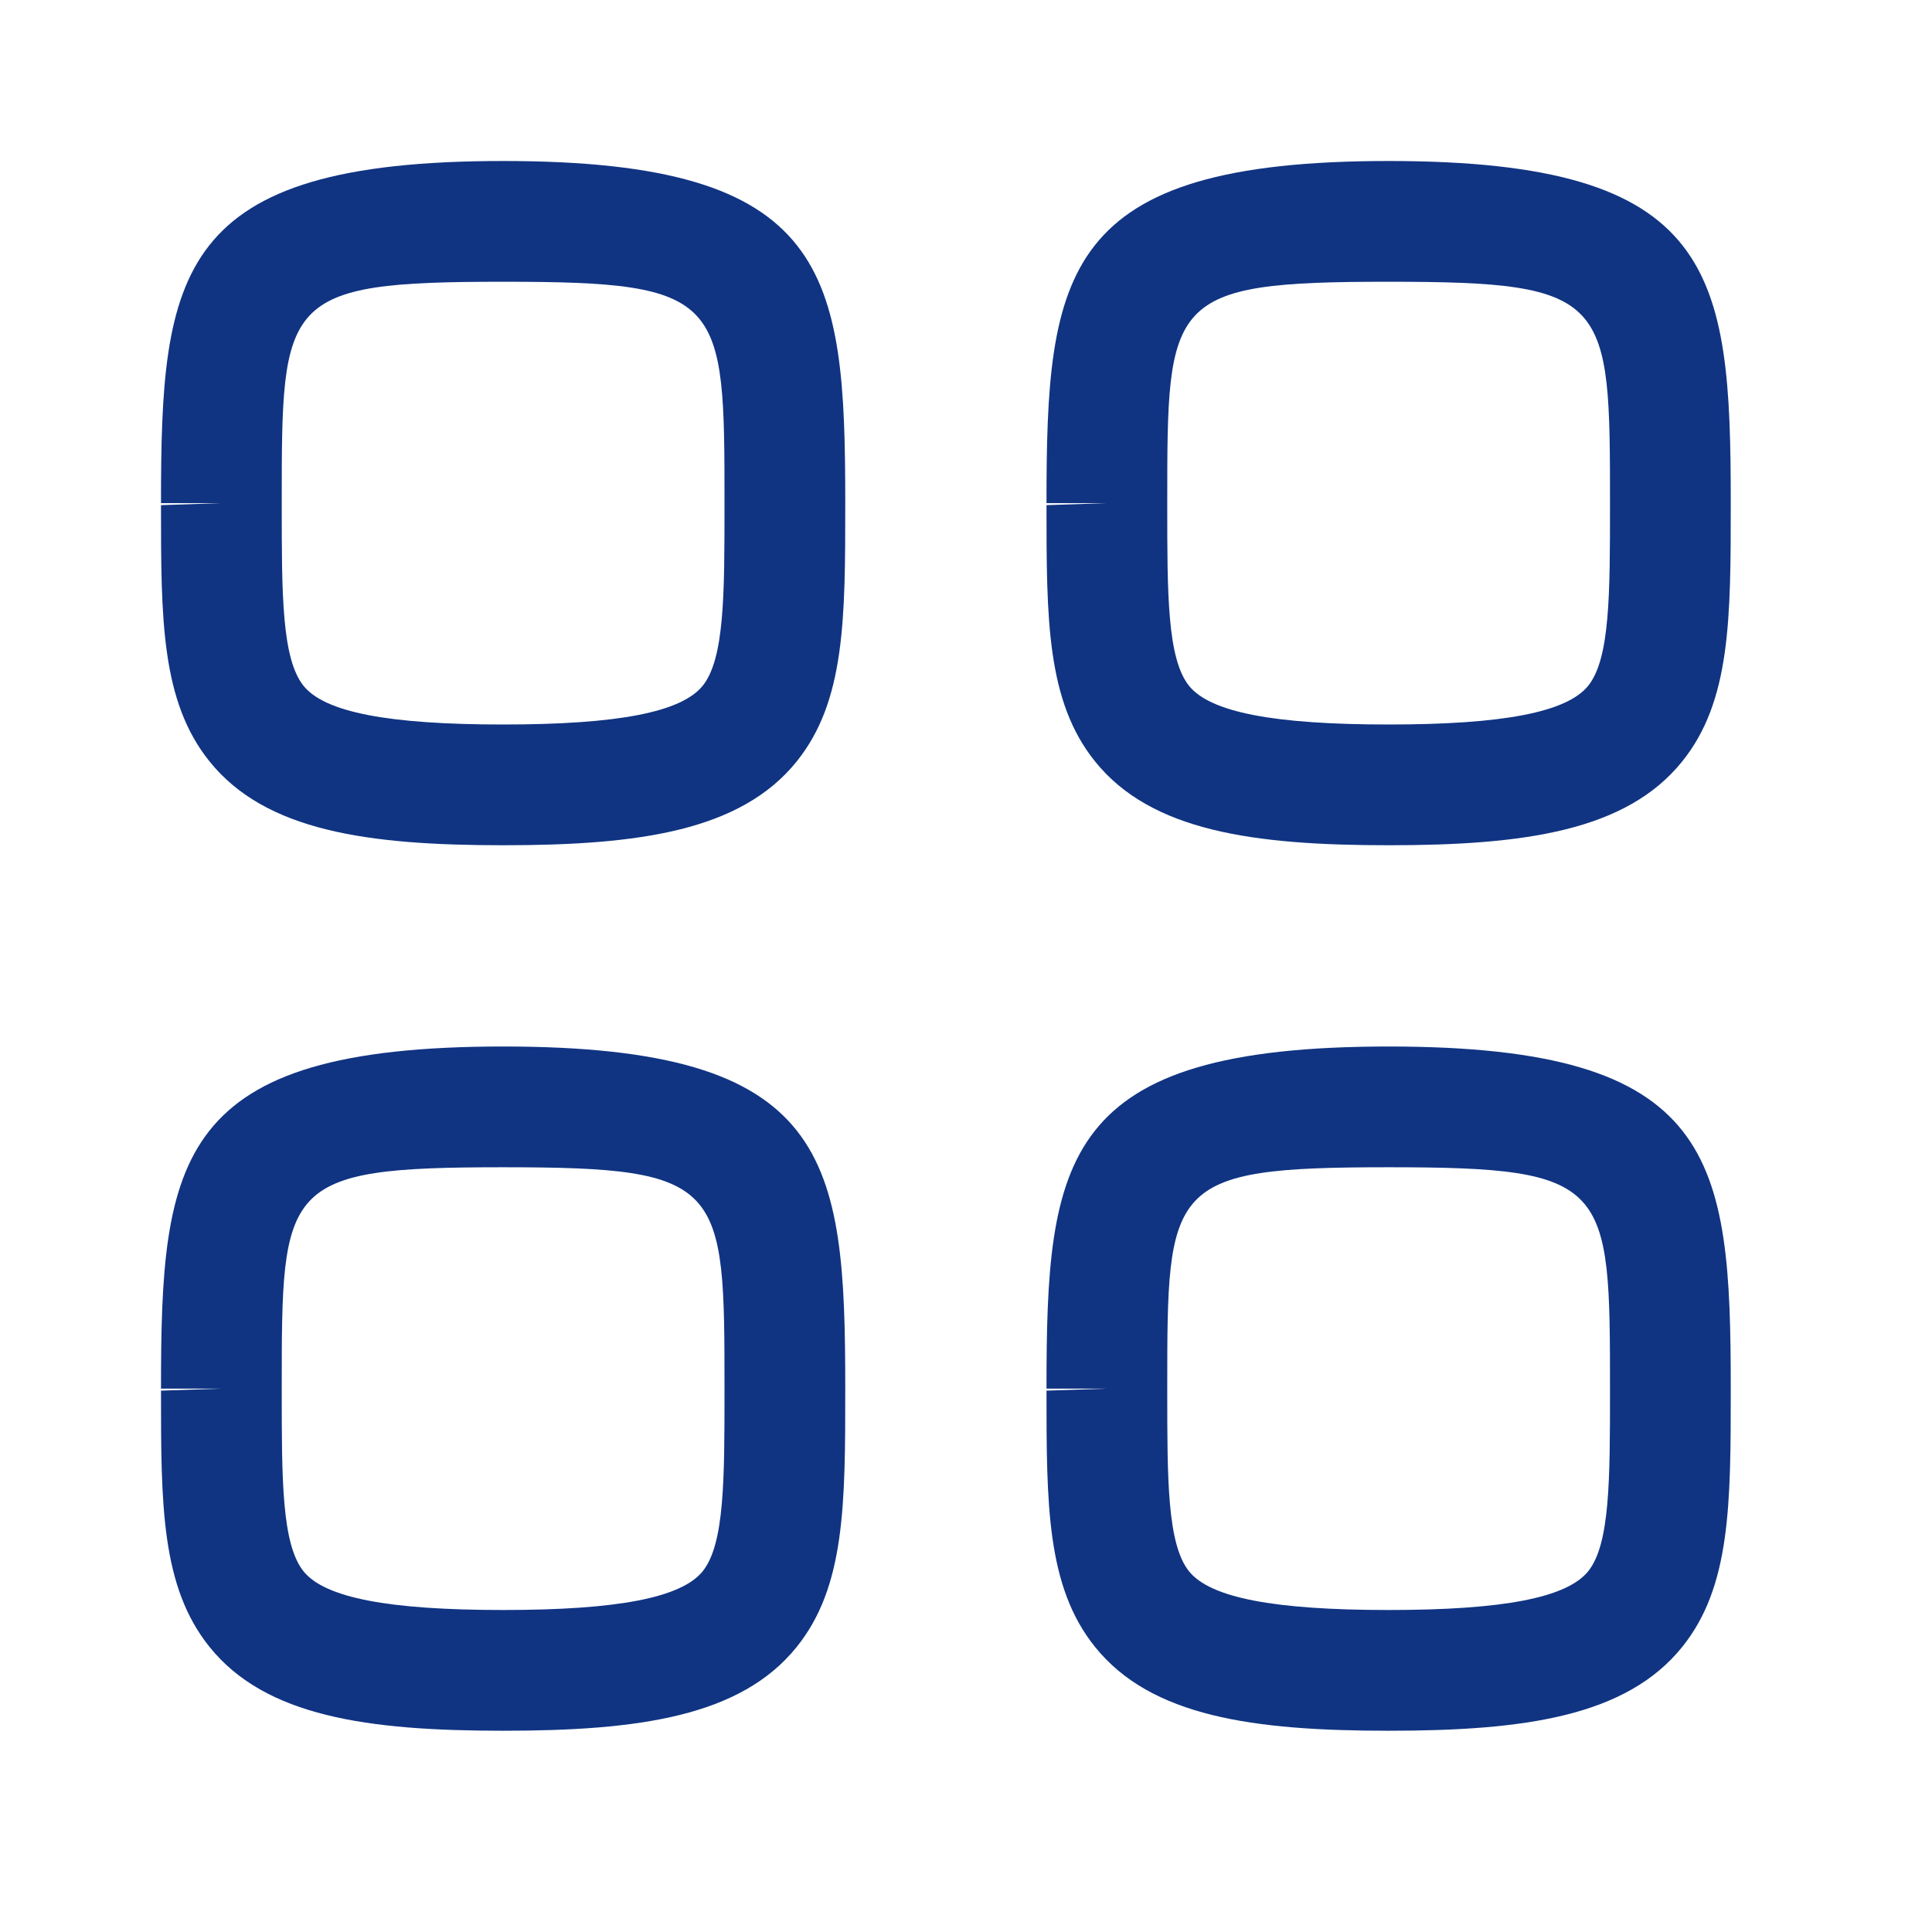
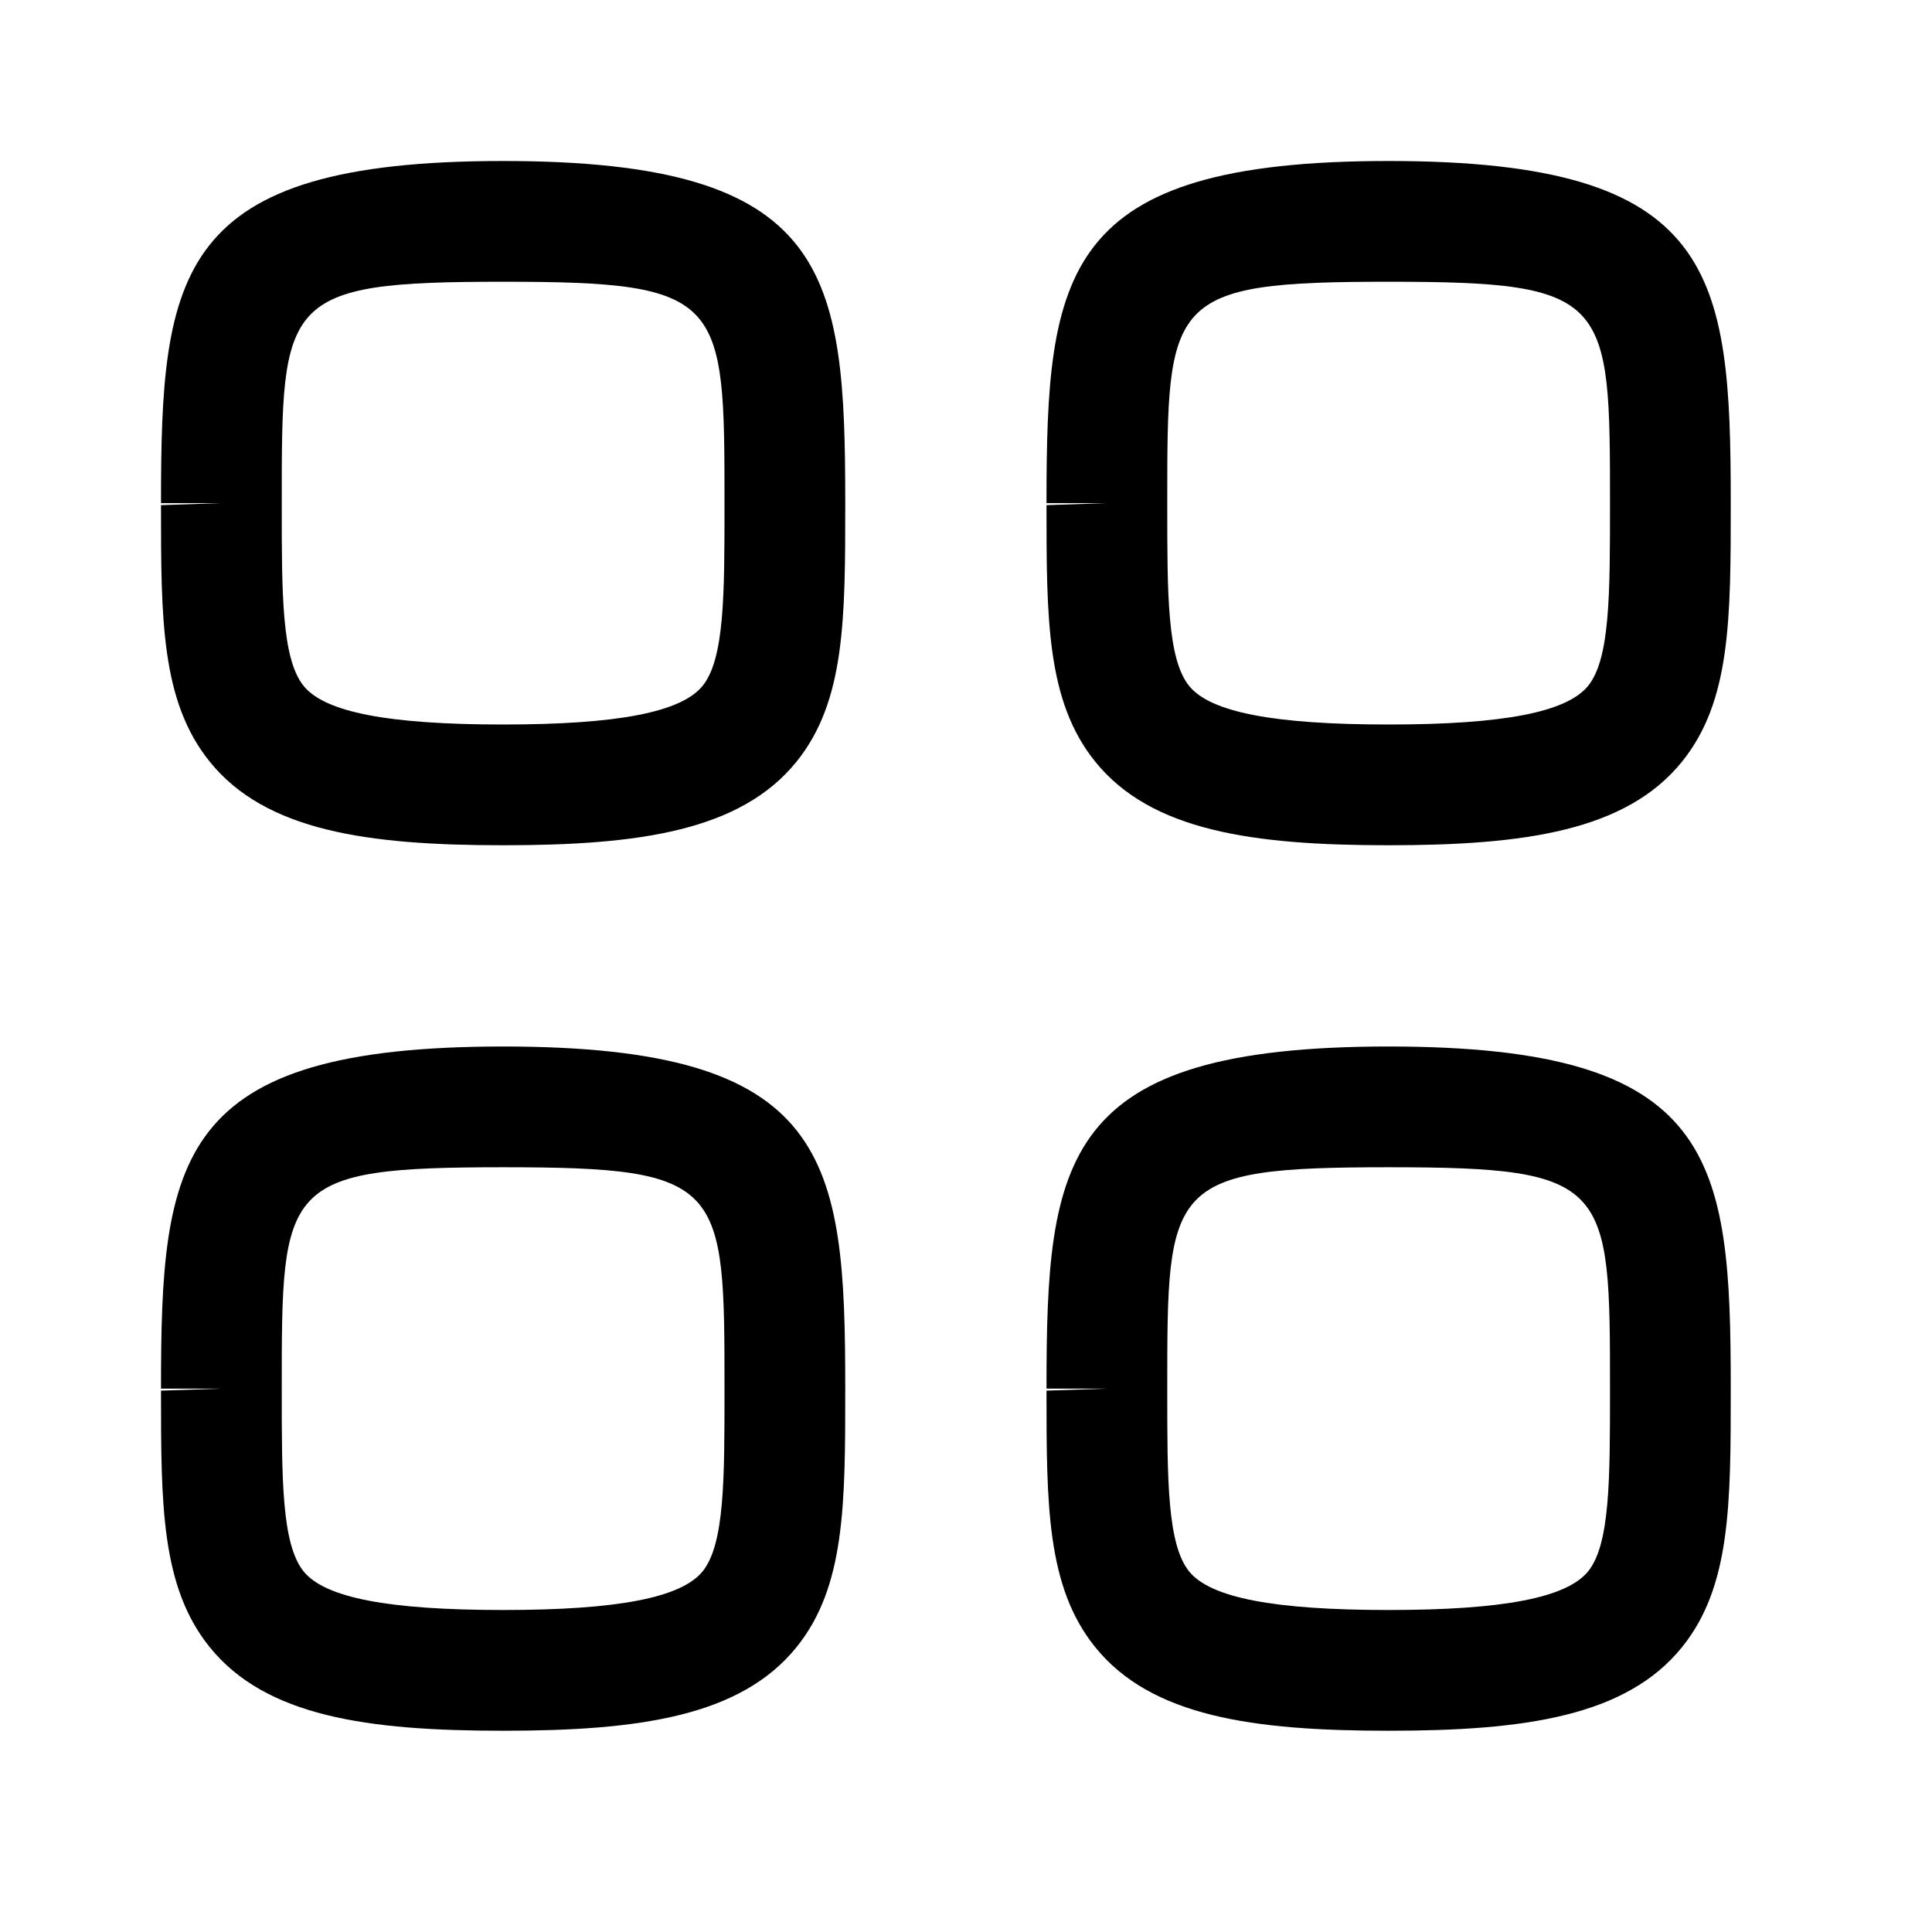
- <svg xmlns="http://www.w3.org/2000/svg" width="24" height="24" viewBox="0 0 24 24" fill="none">
-   <path fill-rule="evenodd" clip-rule="evenodd" d="M6.25 3.5C3.5 3.5 3.5 3.708 3.5 6.25V6.275C3.5 7.382 3.5 8.182 3.771 8.52C4.036 8.848 4.823 9 6.25 9C7.677 9 8.464 8.847 8.729 8.519C9 8.182 9 7.382 9 6.274C9 3.708 9 3.5 6.25 3.5ZM6.25 10.5C4.564 10.5 3.299 10.323 2.604 9.46C2 8.711 2 7.689 2 6.275L2.75 6.25H2C2 3.38 2.181 2 6.25 2C10.319 2 10.5 3.38 10.5 6.25C10.5 7.688 10.5 8.711 9.896 9.46C9.201 10.323 7.936 10.5 6.25 10.5Z" fill="#103482" />
-   <path fill-rule="evenodd" clip-rule="evenodd" d="M17.25 3.5C14.5 3.5 14.5 3.708 14.5 6.25V6.275C14.5 7.382 14.5 8.182 14.771 8.52C15.036 8.848 15.823 9 17.25 9C18.677 9 19.464 8.847 19.729 8.519C20 8.182 20 7.382 20 6.274C20 3.708 20 3.5 17.25 3.5ZM17.25 10.5C15.564 10.5 14.299 10.323 13.604 9.46C13 8.711 13 7.689 13 6.275L13.75 6.25H13C13 3.38 13.181 2 17.25 2C21.319 2 21.5 3.38 21.5 6.25C21.5 7.688 21.5 8.711 20.896 9.46C20.201 10.323 18.936 10.5 17.25 10.5Z" fill="#103482" />
-   <path fill-rule="evenodd" clip-rule="evenodd" d="M6.25 14.5C3.5 14.5 3.5 14.708 3.5 17.25V17.275C3.5 18.382 3.5 19.182 3.771 19.52C4.036 19.848 4.823 20 6.25 20C7.677 20 8.464 19.847 8.729 19.519C9 19.182 9 18.382 9 17.274C9 14.708 9 14.5 6.25 14.5ZM6.25 21.5C4.564 21.5 3.299 21.323 2.604 20.46C2 19.711 2 18.689 2 17.275L2.75 17.25H2C2 14.38 2.181 13 6.25 13C10.319 13 10.5 14.38 10.5 17.25C10.5 18.688 10.5 19.711 9.896 20.46C9.201 21.323 7.936 21.5 6.25 21.5Z" fill="#103482" />
-   <path fill-rule="evenodd" clip-rule="evenodd" d="M17.25 14.5C14.5 14.5 14.5 14.708 14.5 17.25V17.275C14.5 18.382 14.5 19.182 14.771 19.52C15.036 19.848 15.823 20 17.25 20C18.677 20 19.464 19.847 19.729 19.519C20 19.182 20 18.382 20 17.274C20 14.708 20 14.5 17.25 14.5ZM17.25 21.5C15.564 21.5 14.299 21.323 13.604 20.46C13 19.711 13 18.689 13 17.275L13.75 17.25H13C13 14.38 13.181 13 17.25 13C21.319 13 21.5 14.38 21.5 17.25C21.5 18.688 21.5 19.711 20.896 20.46C20.201 21.323 18.936 21.5 17.25 21.5Z" fill="#103482" />
+ <svg xmlns="http://www.w3.org/2000/svg" width="24" height="24" viewBox="0 0 24 24" fill="currentColor">
+   <path fill-rule="evenodd" clip-rule="evenodd" d="M6.25 3.5C3.5 3.5 3.5 3.708 3.5 6.25V6.275C3.5 7.382 3.5 8.182 3.771 8.52C4.036 8.848 4.823 9 6.25 9C7.677 9 8.464 8.847 8.729 8.519C9 8.182 9 7.382 9 6.274C9 3.708 9 3.5 6.25 3.5ZM6.25 10.5C4.564 10.5 3.299 10.323 2.604 9.46C2 8.711 2 7.689 2 6.275L2.75 6.25H2C2 3.38 2.181 2 6.25 2C10.319 2 10.5 3.38 10.5 6.25C10.5 7.688 10.5 8.711 9.896 9.46C9.201 10.323 7.936 10.5 6.25 10.5Z" fill="currentColor" />
+   <path fill-rule="evenodd" clip-rule="evenodd" d="M17.25 3.5C14.5 3.5 14.5 3.708 14.5 6.25V6.275C14.5 7.382 14.5 8.182 14.771 8.52C15.036 8.848 15.823 9 17.25 9C18.677 9 19.464 8.847 19.729 8.519C20 8.182 20 7.382 20 6.274C20 3.708 20 3.5 17.25 3.5ZM17.25 10.5C15.564 10.5 14.299 10.323 13.604 9.46C13 8.711 13 7.689 13 6.275L13.75 6.25H13C13 3.38 13.181 2 17.25 2C21.319 2 21.5 3.38 21.5 6.25C21.5 7.688 21.5 8.711 20.896 9.46C20.201 10.323 18.936 10.5 17.25 10.5Z" fill="currentColor" />
+   <path fill-rule="evenodd" clip-rule="evenodd" d="M6.25 14.5C3.5 14.5 3.5 14.708 3.5 17.25V17.275C3.5 18.382 3.5 19.182 3.771 19.52C4.036 19.848 4.823 20 6.25 20C7.677 20 8.464 19.847 8.729 19.519C9 19.182 9 18.382 9 17.274C9 14.708 9 14.5 6.25 14.5ZM6.25 21.5C4.564 21.5 3.299 21.323 2.604 20.46C2 19.711 2 18.689 2 17.275L2.75 17.25H2C2 14.38 2.181 13 6.25 13C10.319 13 10.5 14.38 10.5 17.25C10.5 18.688 10.5 19.711 9.896 20.46C9.201 21.323 7.936 21.5 6.25 21.5Z" fill="currentColor" />
+   <path fill-rule="evenodd" clip-rule="evenodd" d="M17.25 14.5C14.5 14.5 14.5 14.708 14.5 17.25V17.275C14.5 18.382 14.5 19.182 14.771 19.52C15.036 19.848 15.823 20 17.25 20C18.677 20 19.464 19.847 19.729 19.519C20 19.182 20 18.382 20 17.274C20 14.708 20 14.5 17.25 14.5ZM17.25 21.5C15.564 21.5 14.299 21.323 13.604 20.46C13 19.711 13 18.689 13 17.275L13.75 17.25H13C13 14.38 13.181 13 17.25 13C21.319 13 21.5 14.38 21.5 17.25C21.5 18.688 21.5 19.711 20.896 20.46C20.201 21.323 18.936 21.5 17.25 21.5Z" fill="currentColor" />
</svg>
